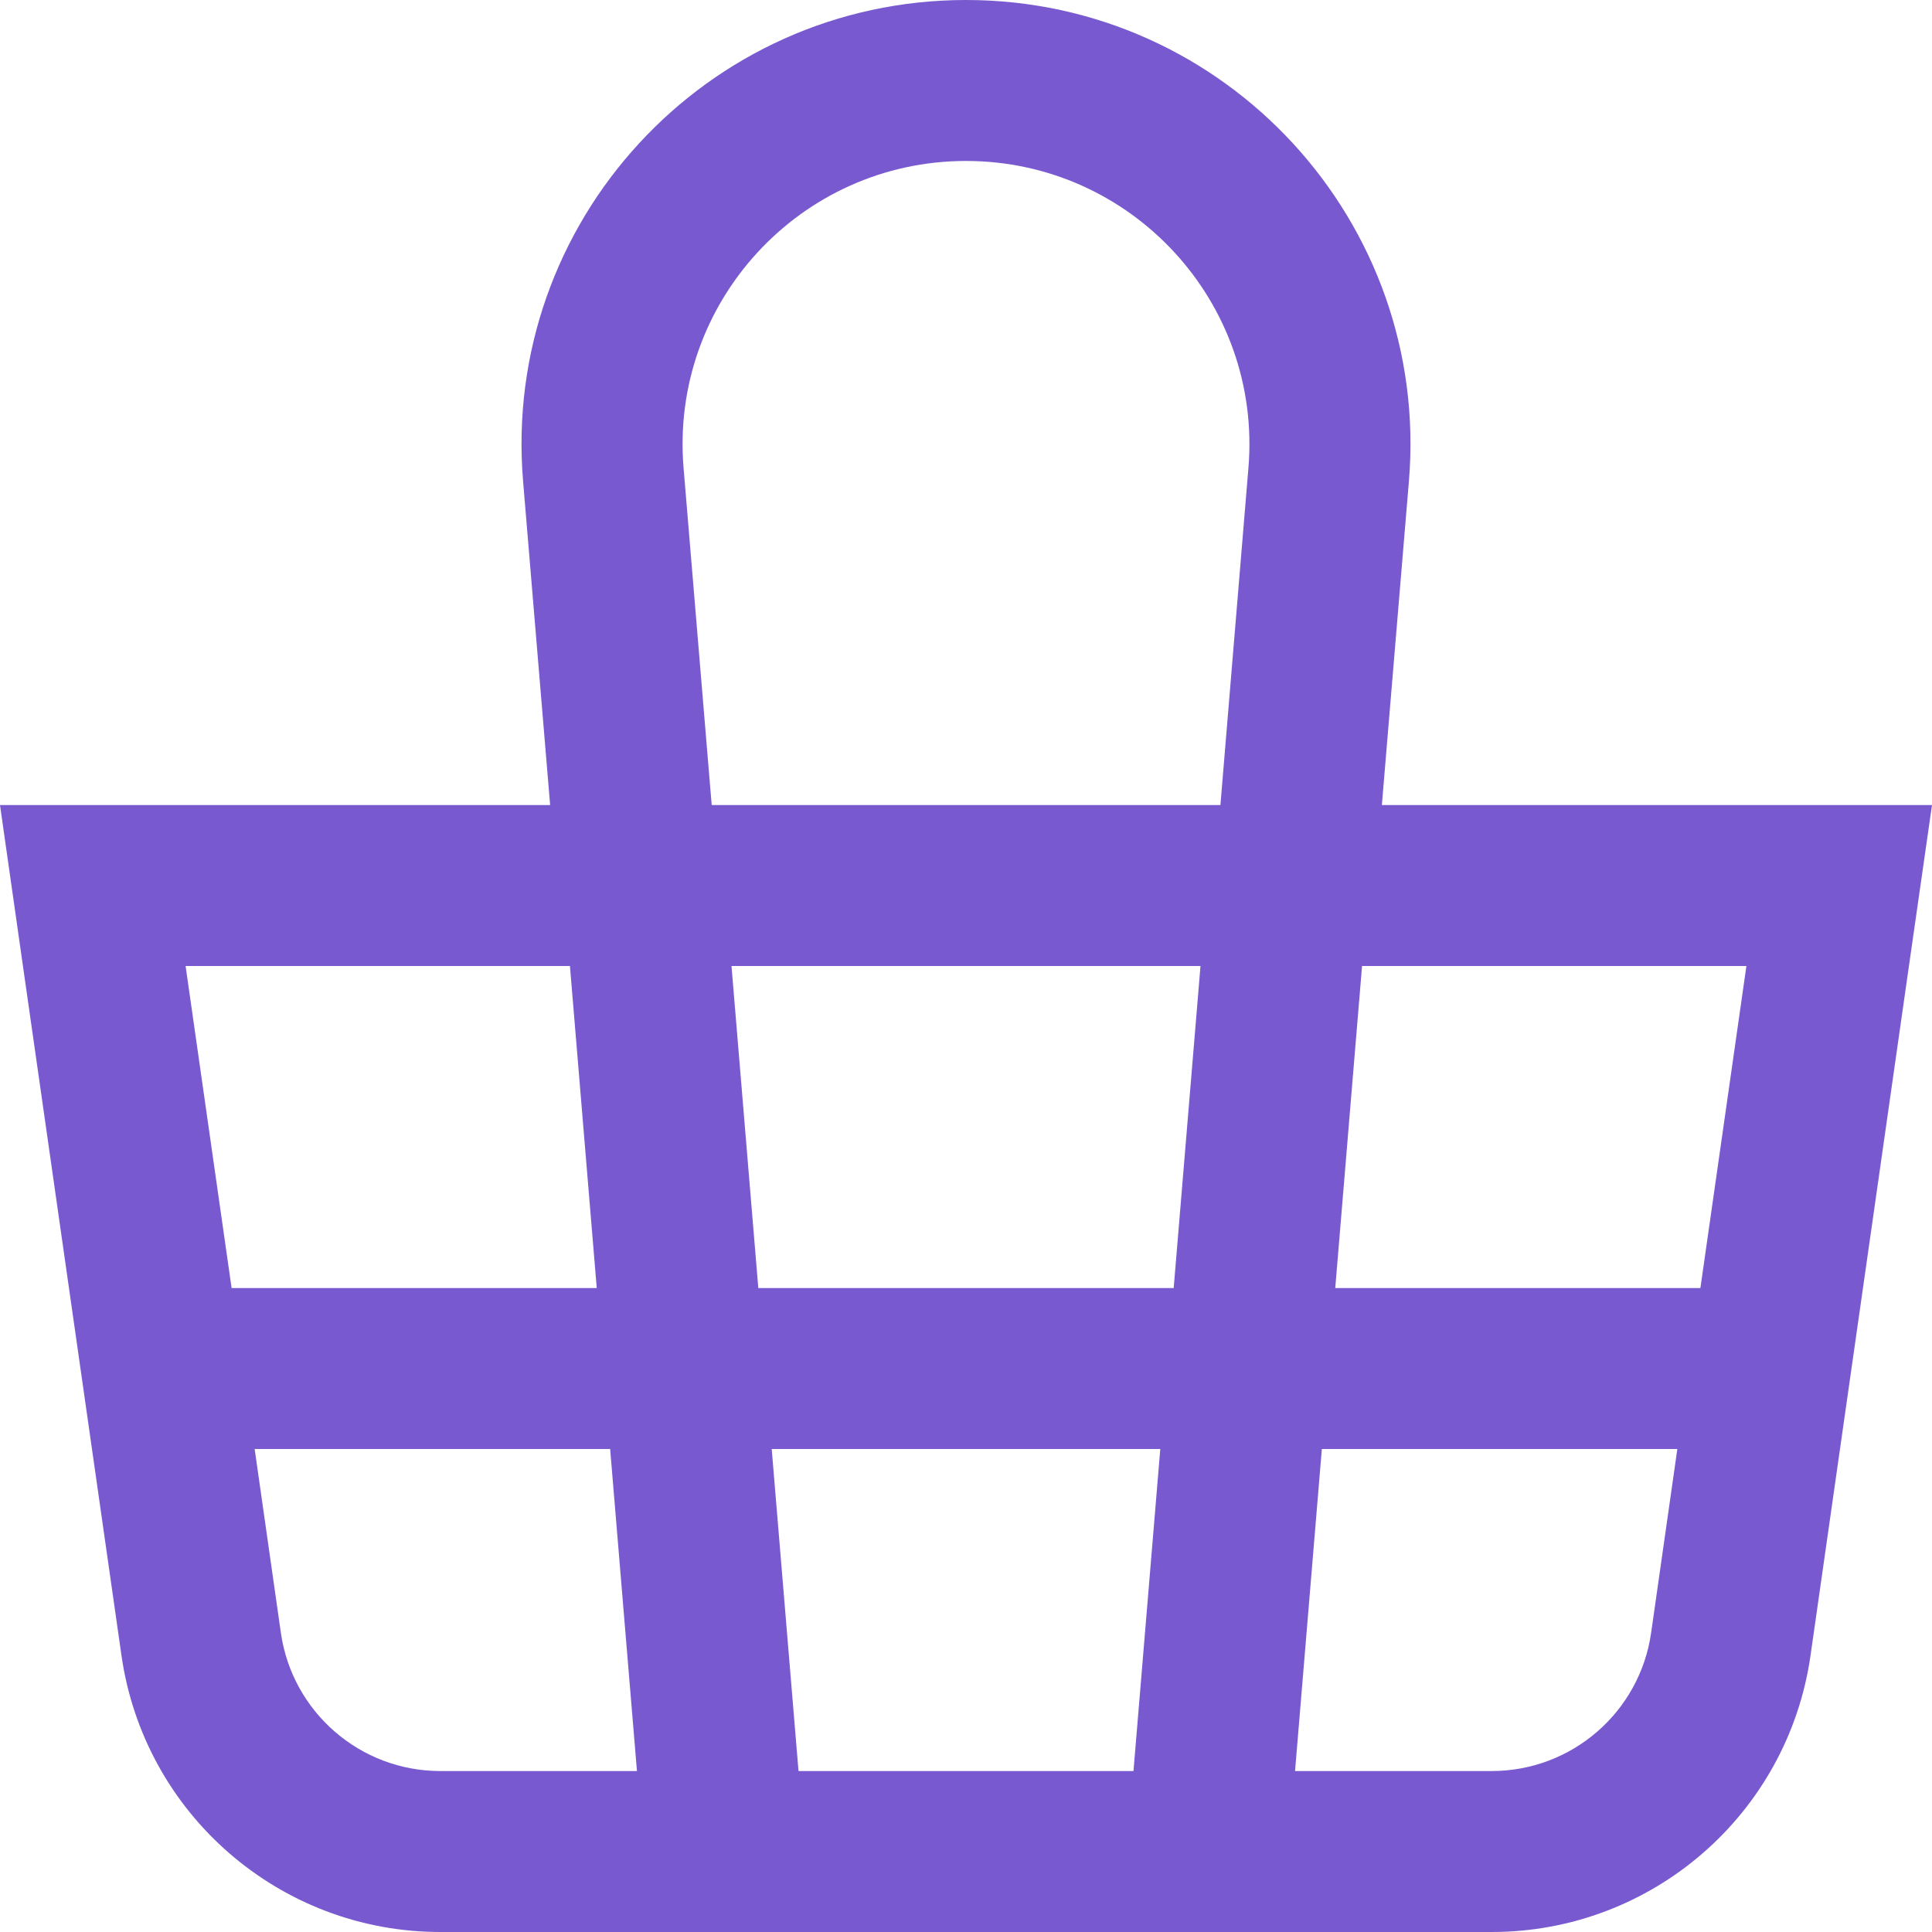
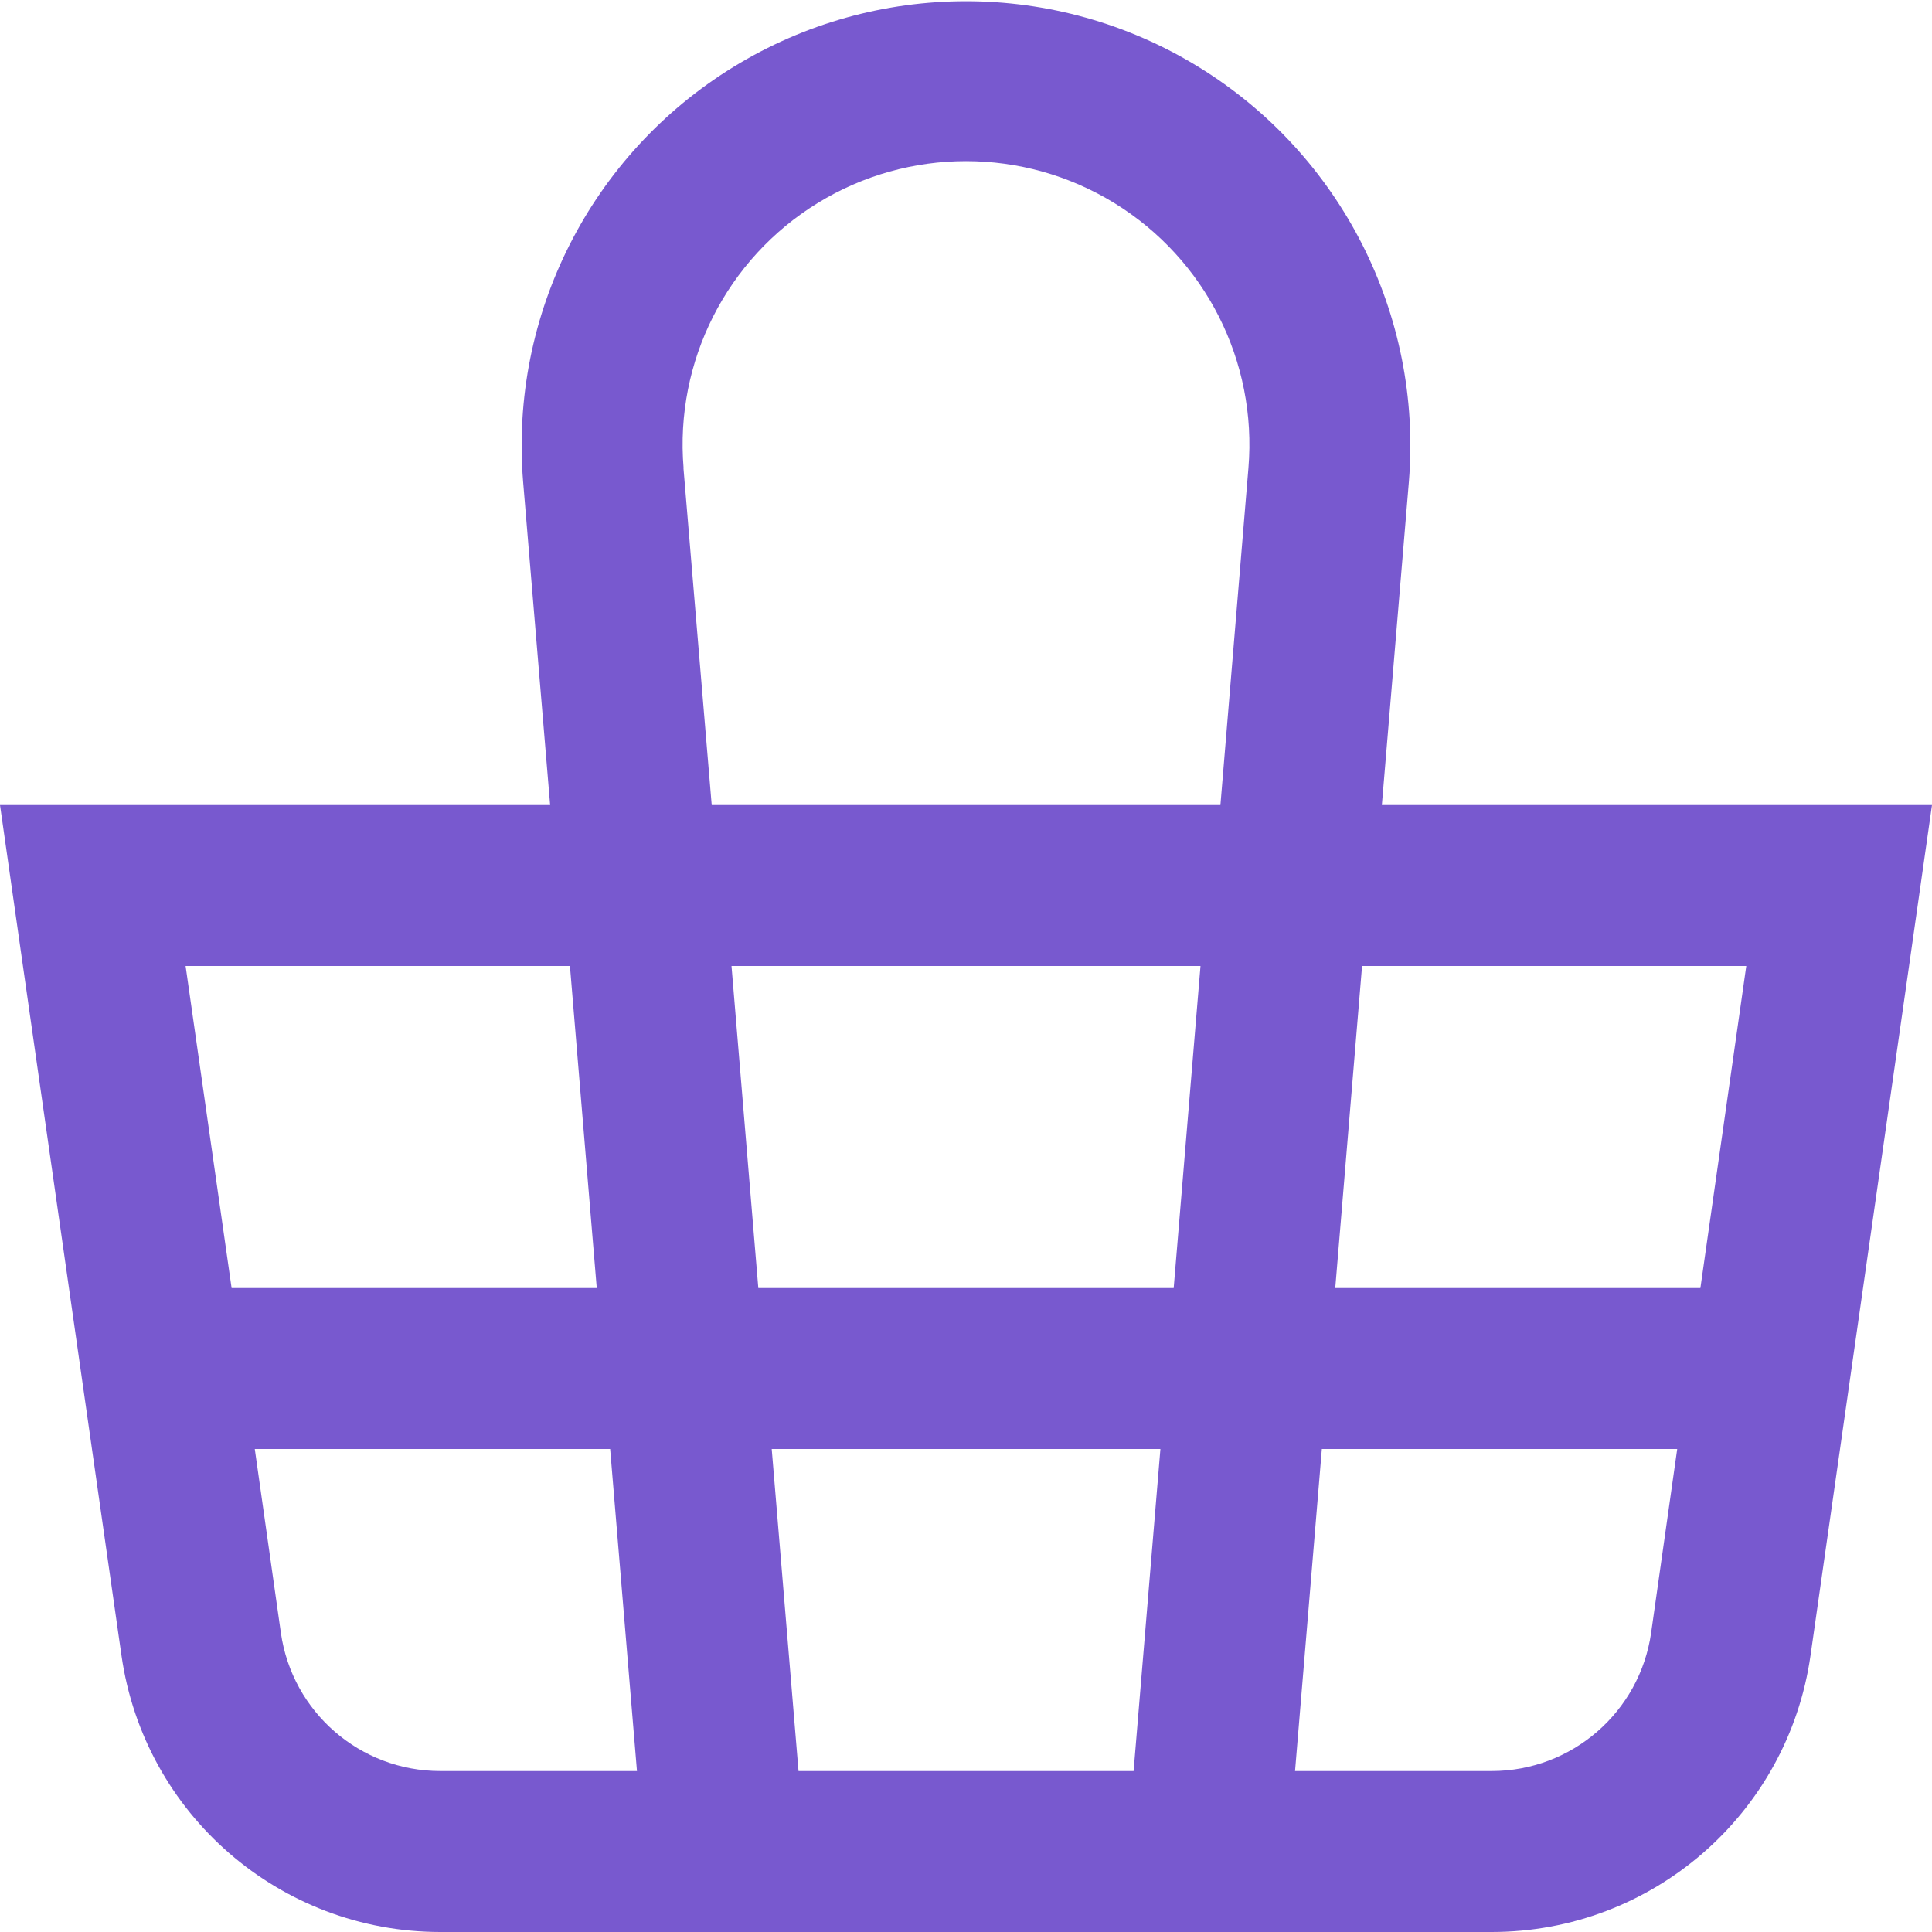
- <svg xmlns="http://www.w3.org/2000/svg" width="16" height="16" viewBox="0 0 16 16" fill="none">
-   <path fill-rule="evenodd" clip-rule="evenodd" d="M5.661 3.875L5.894 6.667H10.107L10.339 3.875C10.453 2.507 9.373 1.333 8 1.333C6.627 1.333 5.547 2.507 5.661 3.875ZM11.444 6.667L11.668 3.986C11.847 1.84 10.153 0 8 0C5.847 0 4.153 1.84 4.332 3.986L4.556 6.667H1.347H0L0.19 8L1.006 13.71C1.194 15.024 2.319 16 3.646 16H12.354C13.681 16 14.806 15.024 14.994 13.71L15.809 8L16 6.667H14.653H11.444ZM11.333 8H11.28L11.058 10.667H14.082L14.463 8H11.333ZM9.942 8H6.058L6.28 10.667H9.72L9.942 8ZM4.72 8H4.667H1.537L1.918 10.667H4.942L4.72 8ZM6.613 14.667L6.391 12H9.609L9.387 14.667H6.613ZM10.947 12L10.725 14.667H12.354C13.017 14.667 13.58 14.179 13.674 13.522L13.891 12H10.947ZM5.053 12L5.275 14.667H3.646C2.983 14.667 2.42 14.179 2.326 13.522L2.109 12H5.053Z" fill="#7859CF" />
+ <svg xmlns="http://www.w3.org/2000/svg" width="16" height="16" fill="none">
+   <path fill-rule="evenodd" clip-rule="evenodd" d="m5.66 3.875.234 2.792h4.213l.232-2.792a2.347 2.347 0 1 0-4.678 0Zm5.784 2.792.224-2.68a3.68 3.68 0 1 0-7.336 0l.224 2.68H0L.19 8l.816 5.71A2.667 2.667 0 0 0 3.646 16h8.708a2.667 2.667 0 0 0 2.64-2.29L15.81 8 16 6.667h-4.556ZM11.334 8h-.054l-.222 2.667h3.024L14.462 8h-3.129ZM9.941 8H6.058l.222 2.667h3.44L9.942 8ZM4.72 8H1.537l.381 2.667h3.024L4.72 8Zm1.893 6.667L6.391 12H9.61l-.222 2.667H6.613ZM10.947 12l-.222 2.667h1.629c.663 0 1.226-.488 1.32-1.145L13.89 12h-2.944Zm-5.894 0 .222 2.667H3.646a1.333 1.333 0 0 1-1.32-1.145L2.11 12h2.944Z" fill="#7859CF" />
</svg>
